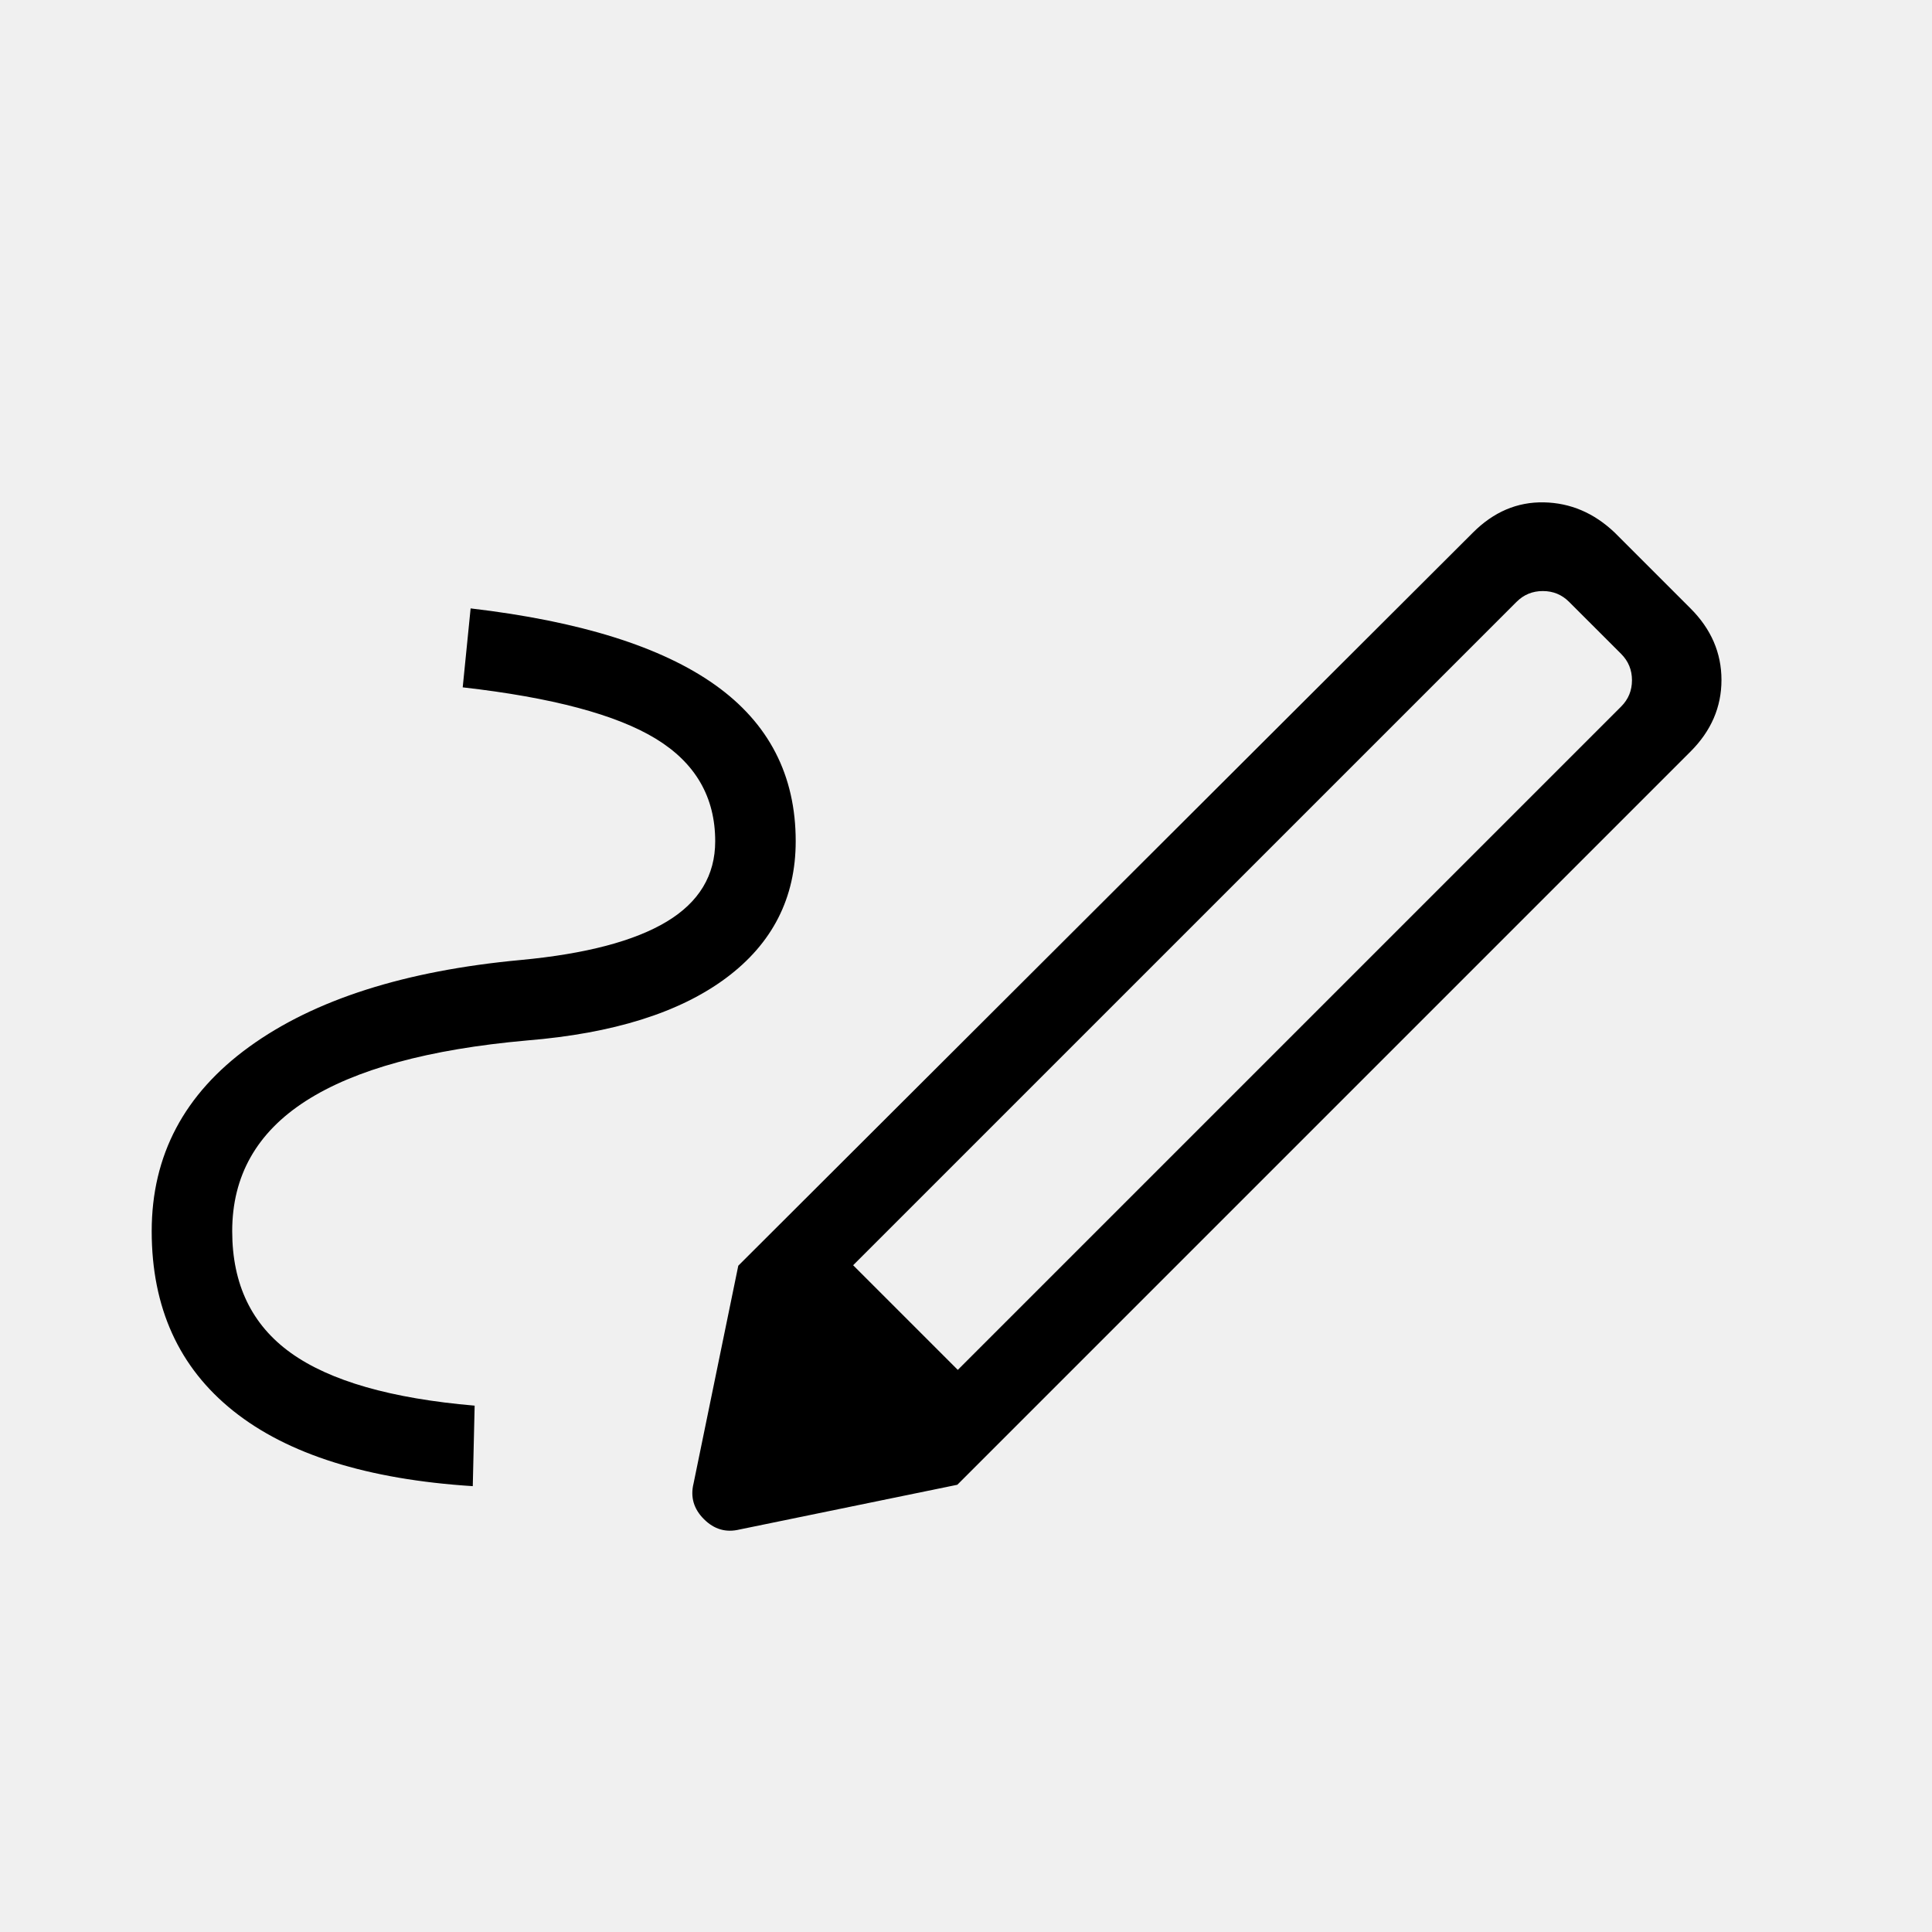
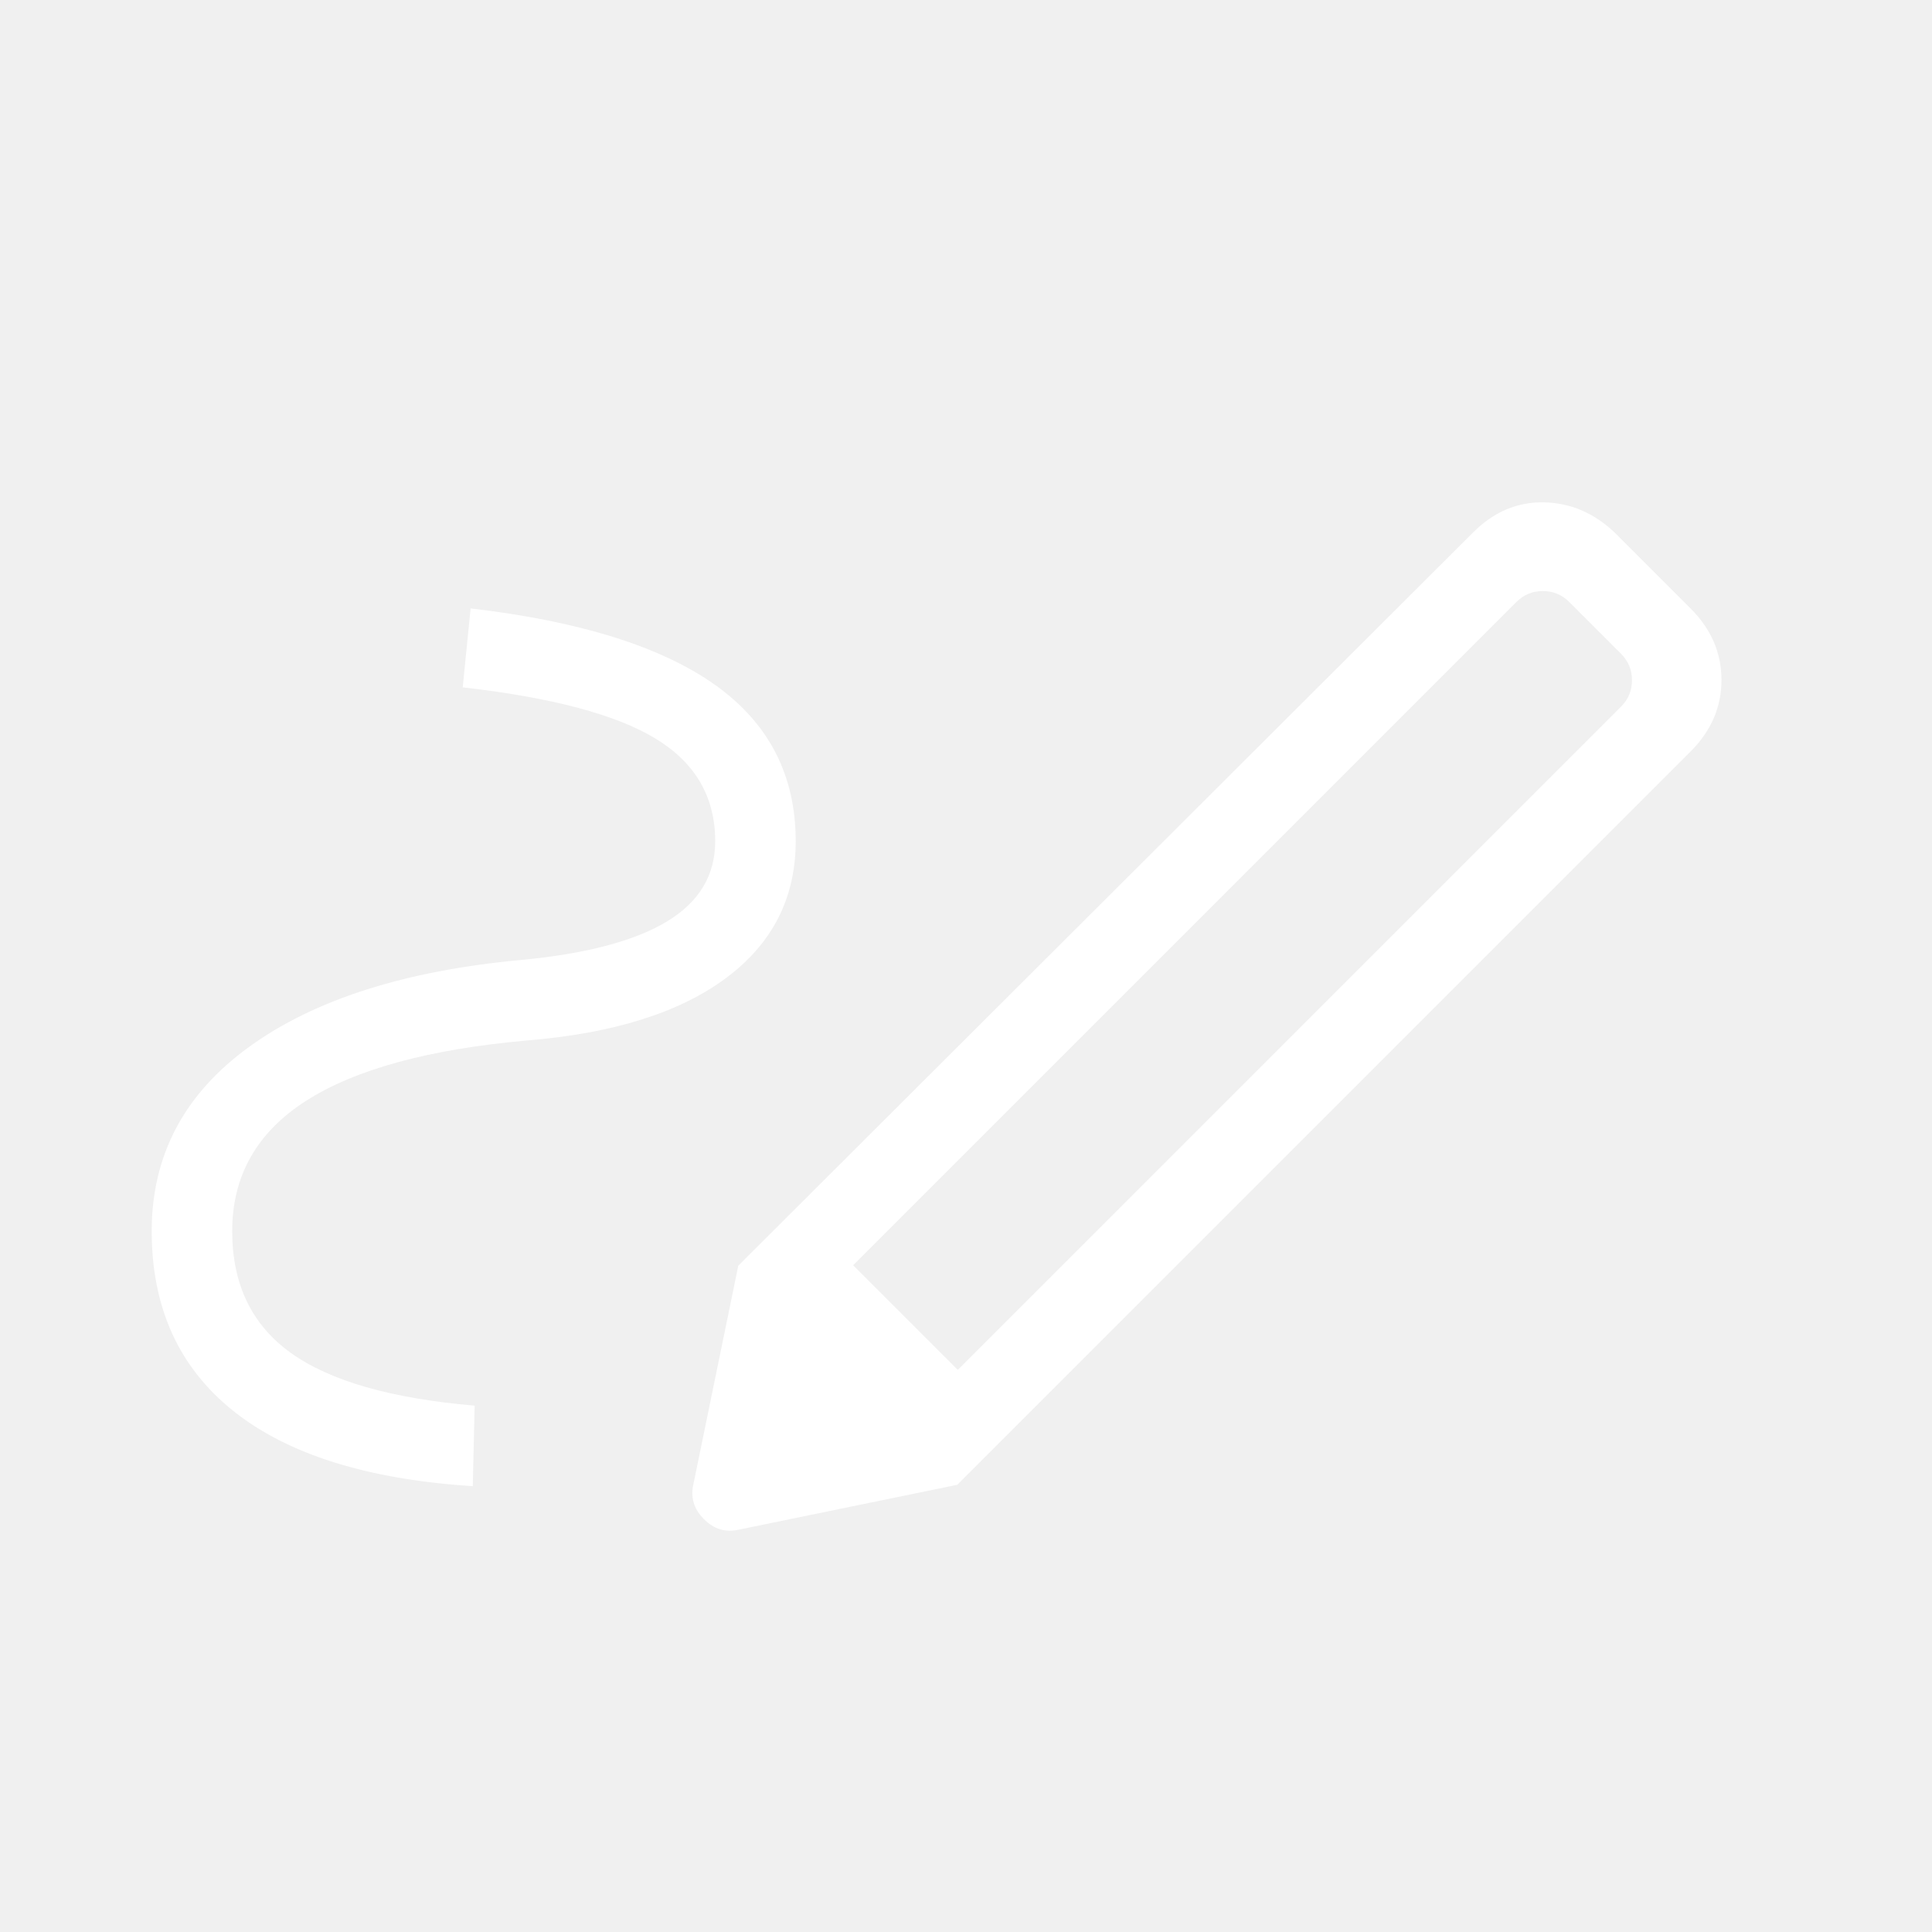
- <svg xmlns="http://www.w3.org/2000/svg" height="24px" viewBox="0 -960 960 960" width="24px" fill="#000000">
+ <svg xmlns="http://www.w3.org/2000/svg" height="24px" viewBox="0 -960 960 960" width="24px" fill="#ffffff">
  <path d="m475.92-279.31 329.62-329.61q5.38-5.39 5.38-13.08t-5.38-13.08l-25.85-25.84q-5.38-5.39-13.07-5.39-7.7 0-13.08 5.39L423.92-331.31l52 52Zm-241 57.77q-78.46-5-119-37.38-40.54-32.39-40.54-89.31 0-56.54 48.5-91.65Q172.38-475 258.92-483q48.23-4.54 72.35-19.04 24.11-14.5 24.11-39.96 0-32.92-29.5-50.92t-95.96-25.54l3.93-39.23q81.46 9.54 121.5 38.04 40.03 28.5 40.03 77.65 0 42.23-34.65 68-34.65 25.77-98.88 31-73.23 6.54-109.85 30.04-36.62 23.5-36.62 64.73 0 39.61 29.16 60.5 29.15 20.88 91.31 26.19l-.93 40Zm240.77-.69L366.85-331.08l365.07-364.3q15.39-15.39 35.2-15 19.8.38 35.19 15L840-657.69q15.39 15.38 15.39 35.57 0 20.2-15.39 35.58L475.69-222.23ZM367.46-200q-10.08 2.46-17.69-5.15-7.62-7.62-5.15-17.7l22.23-108.23 108.84 108.85L367.46-200Z" />
</svg>
